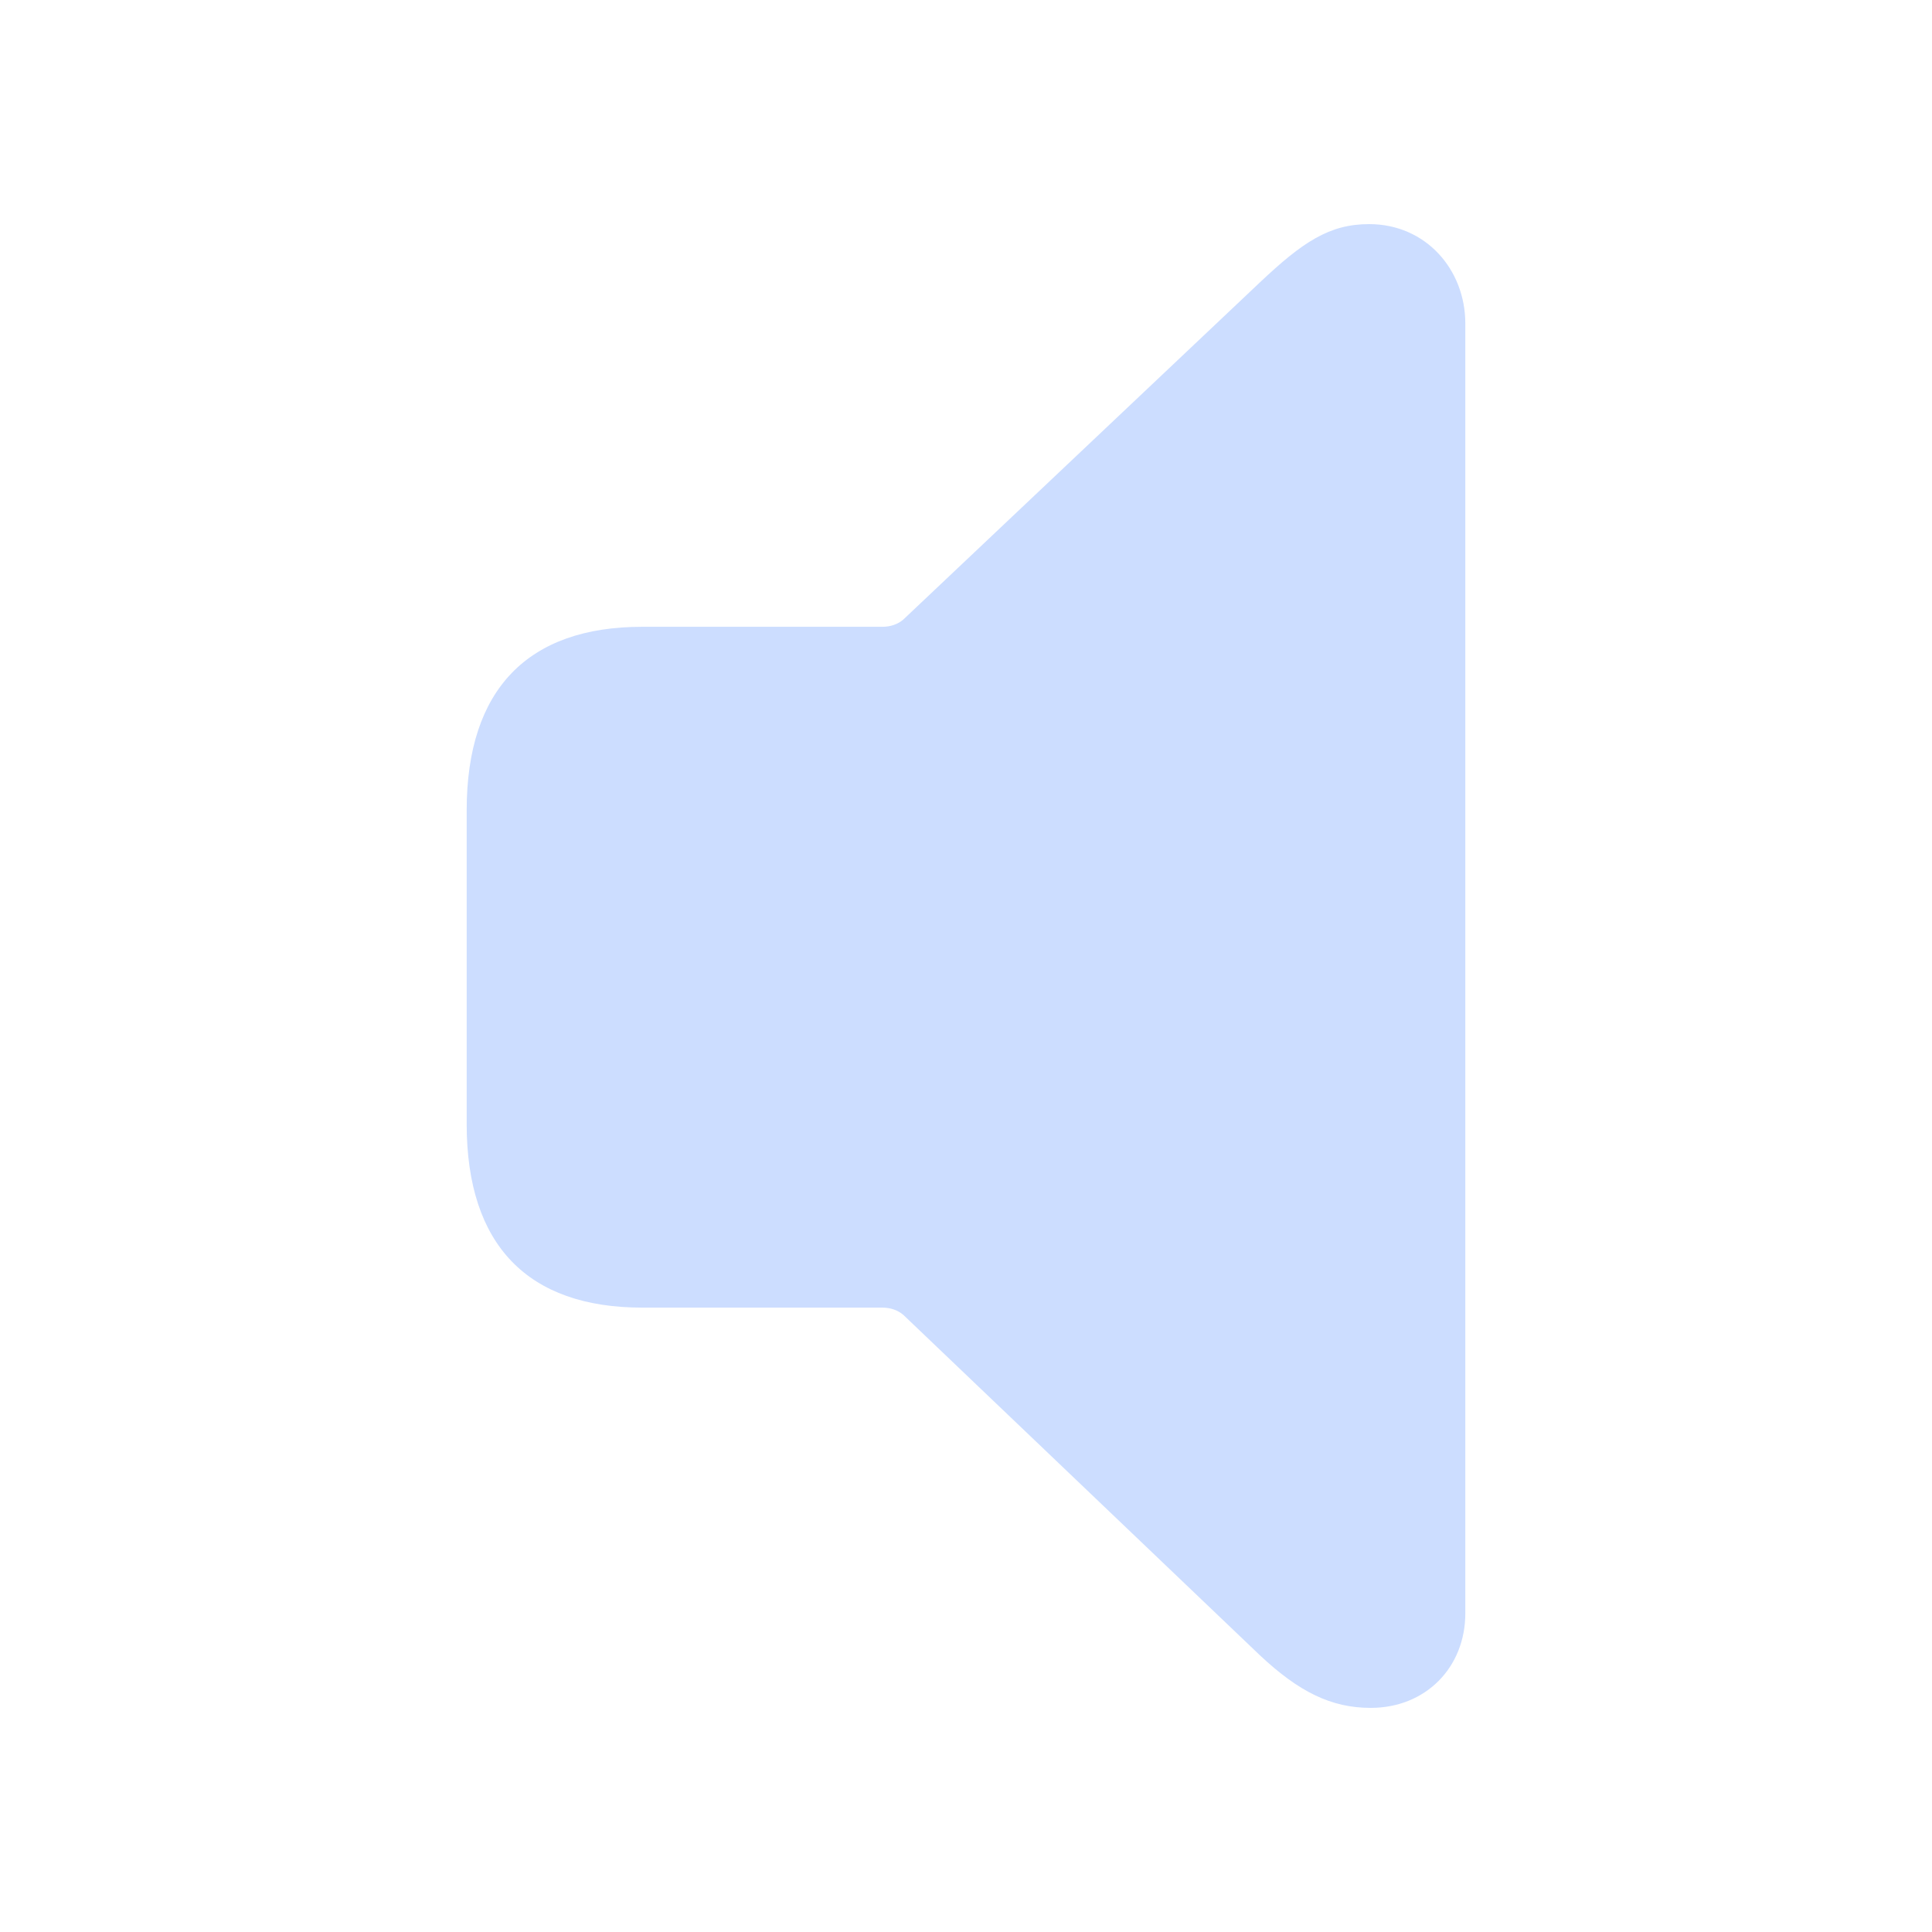
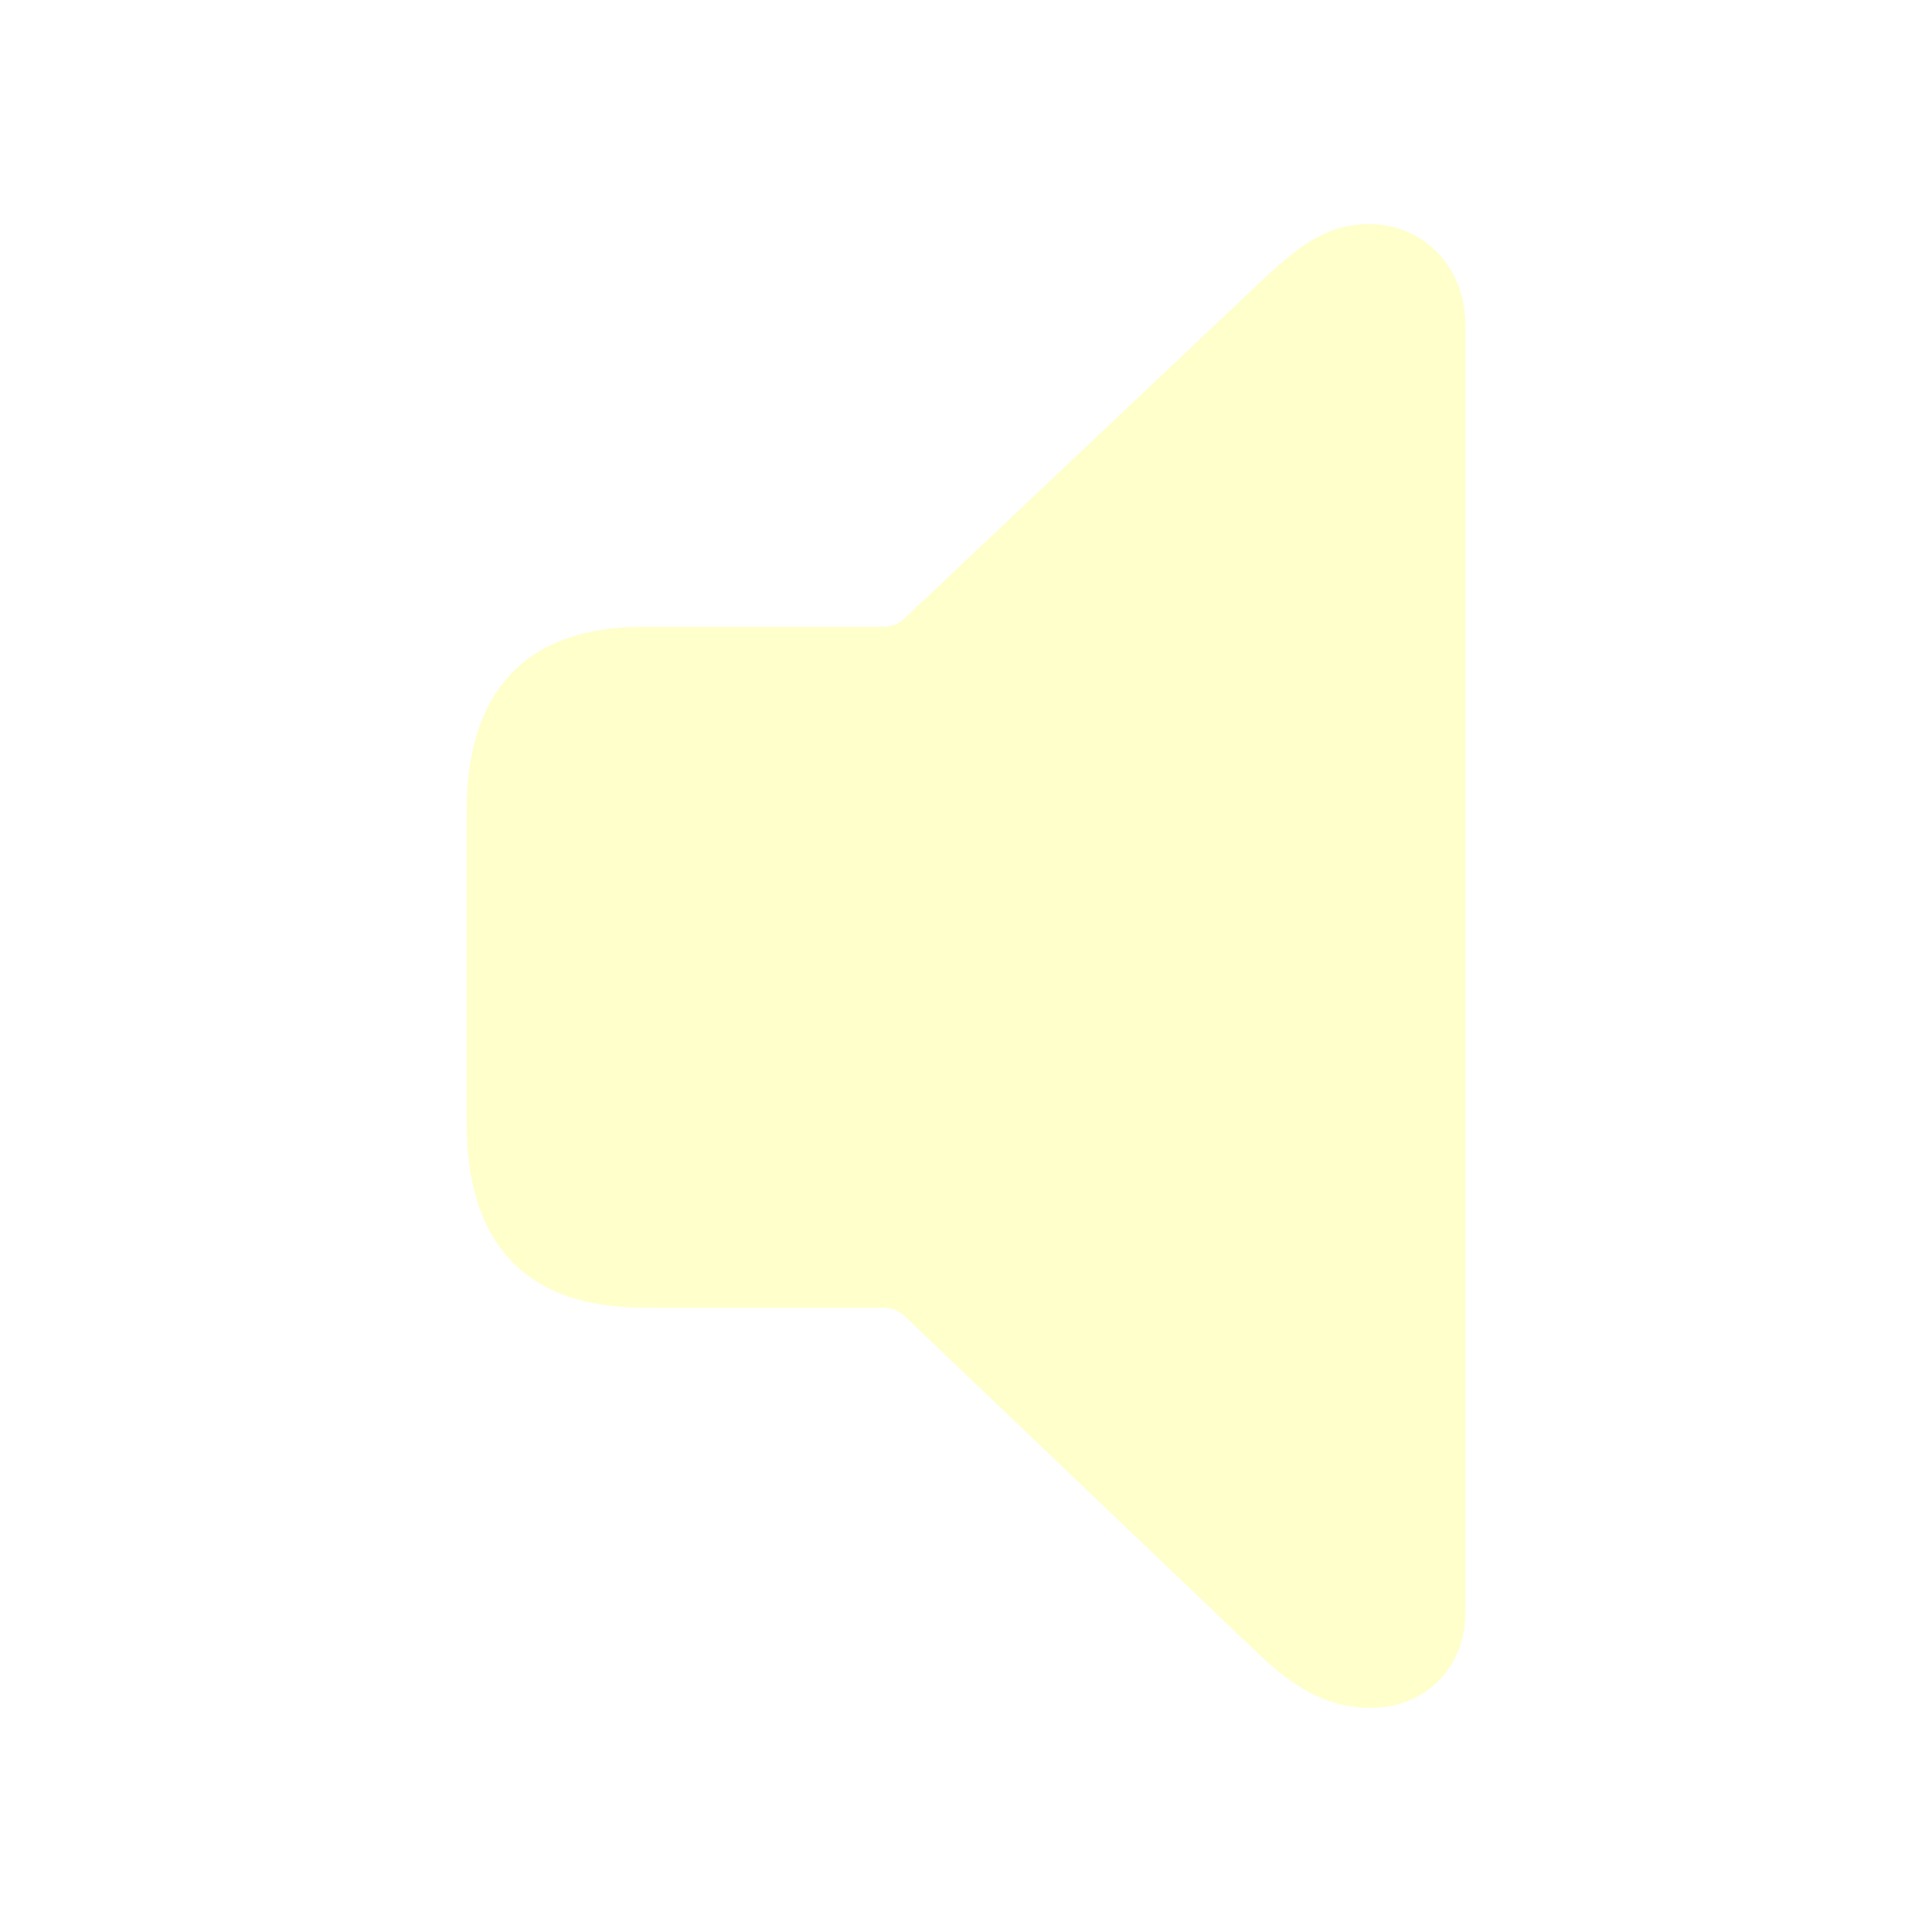
- <svg fill="#CCDDFF" width="120px" height="120px" viewBox="0 0 56 56">
+ <svg fill="#FFFFCC" width="120px" height="120px" viewBox="0 0 56 56">
  <path d="M 39.73 49.504 C 41.324 49.504 42.473 48.332 42.473 46.762 L 42.473 9.379 C 42.473 7.809 41.324 6.496 39.684 6.496 C 38.535 6.496 37.762 7.012 36.52 8.184 L 26.184 17.957 C 26.02 18.098 25.809 18.168 25.574 18.168 L 18.613 18.168 C 15.309 18.168 13.527 19.973 13.527 23.488 L 13.527 32.582 C 13.527 36.098 15.309 37.902 18.613 37.902 L 25.574 37.902 C 25.809 37.902 26.02 37.973 26.184 38.113 L 36.52 47.98 C 37.645 49.035 38.582 49.504 39.73 49.504 Z" />
</svg>
